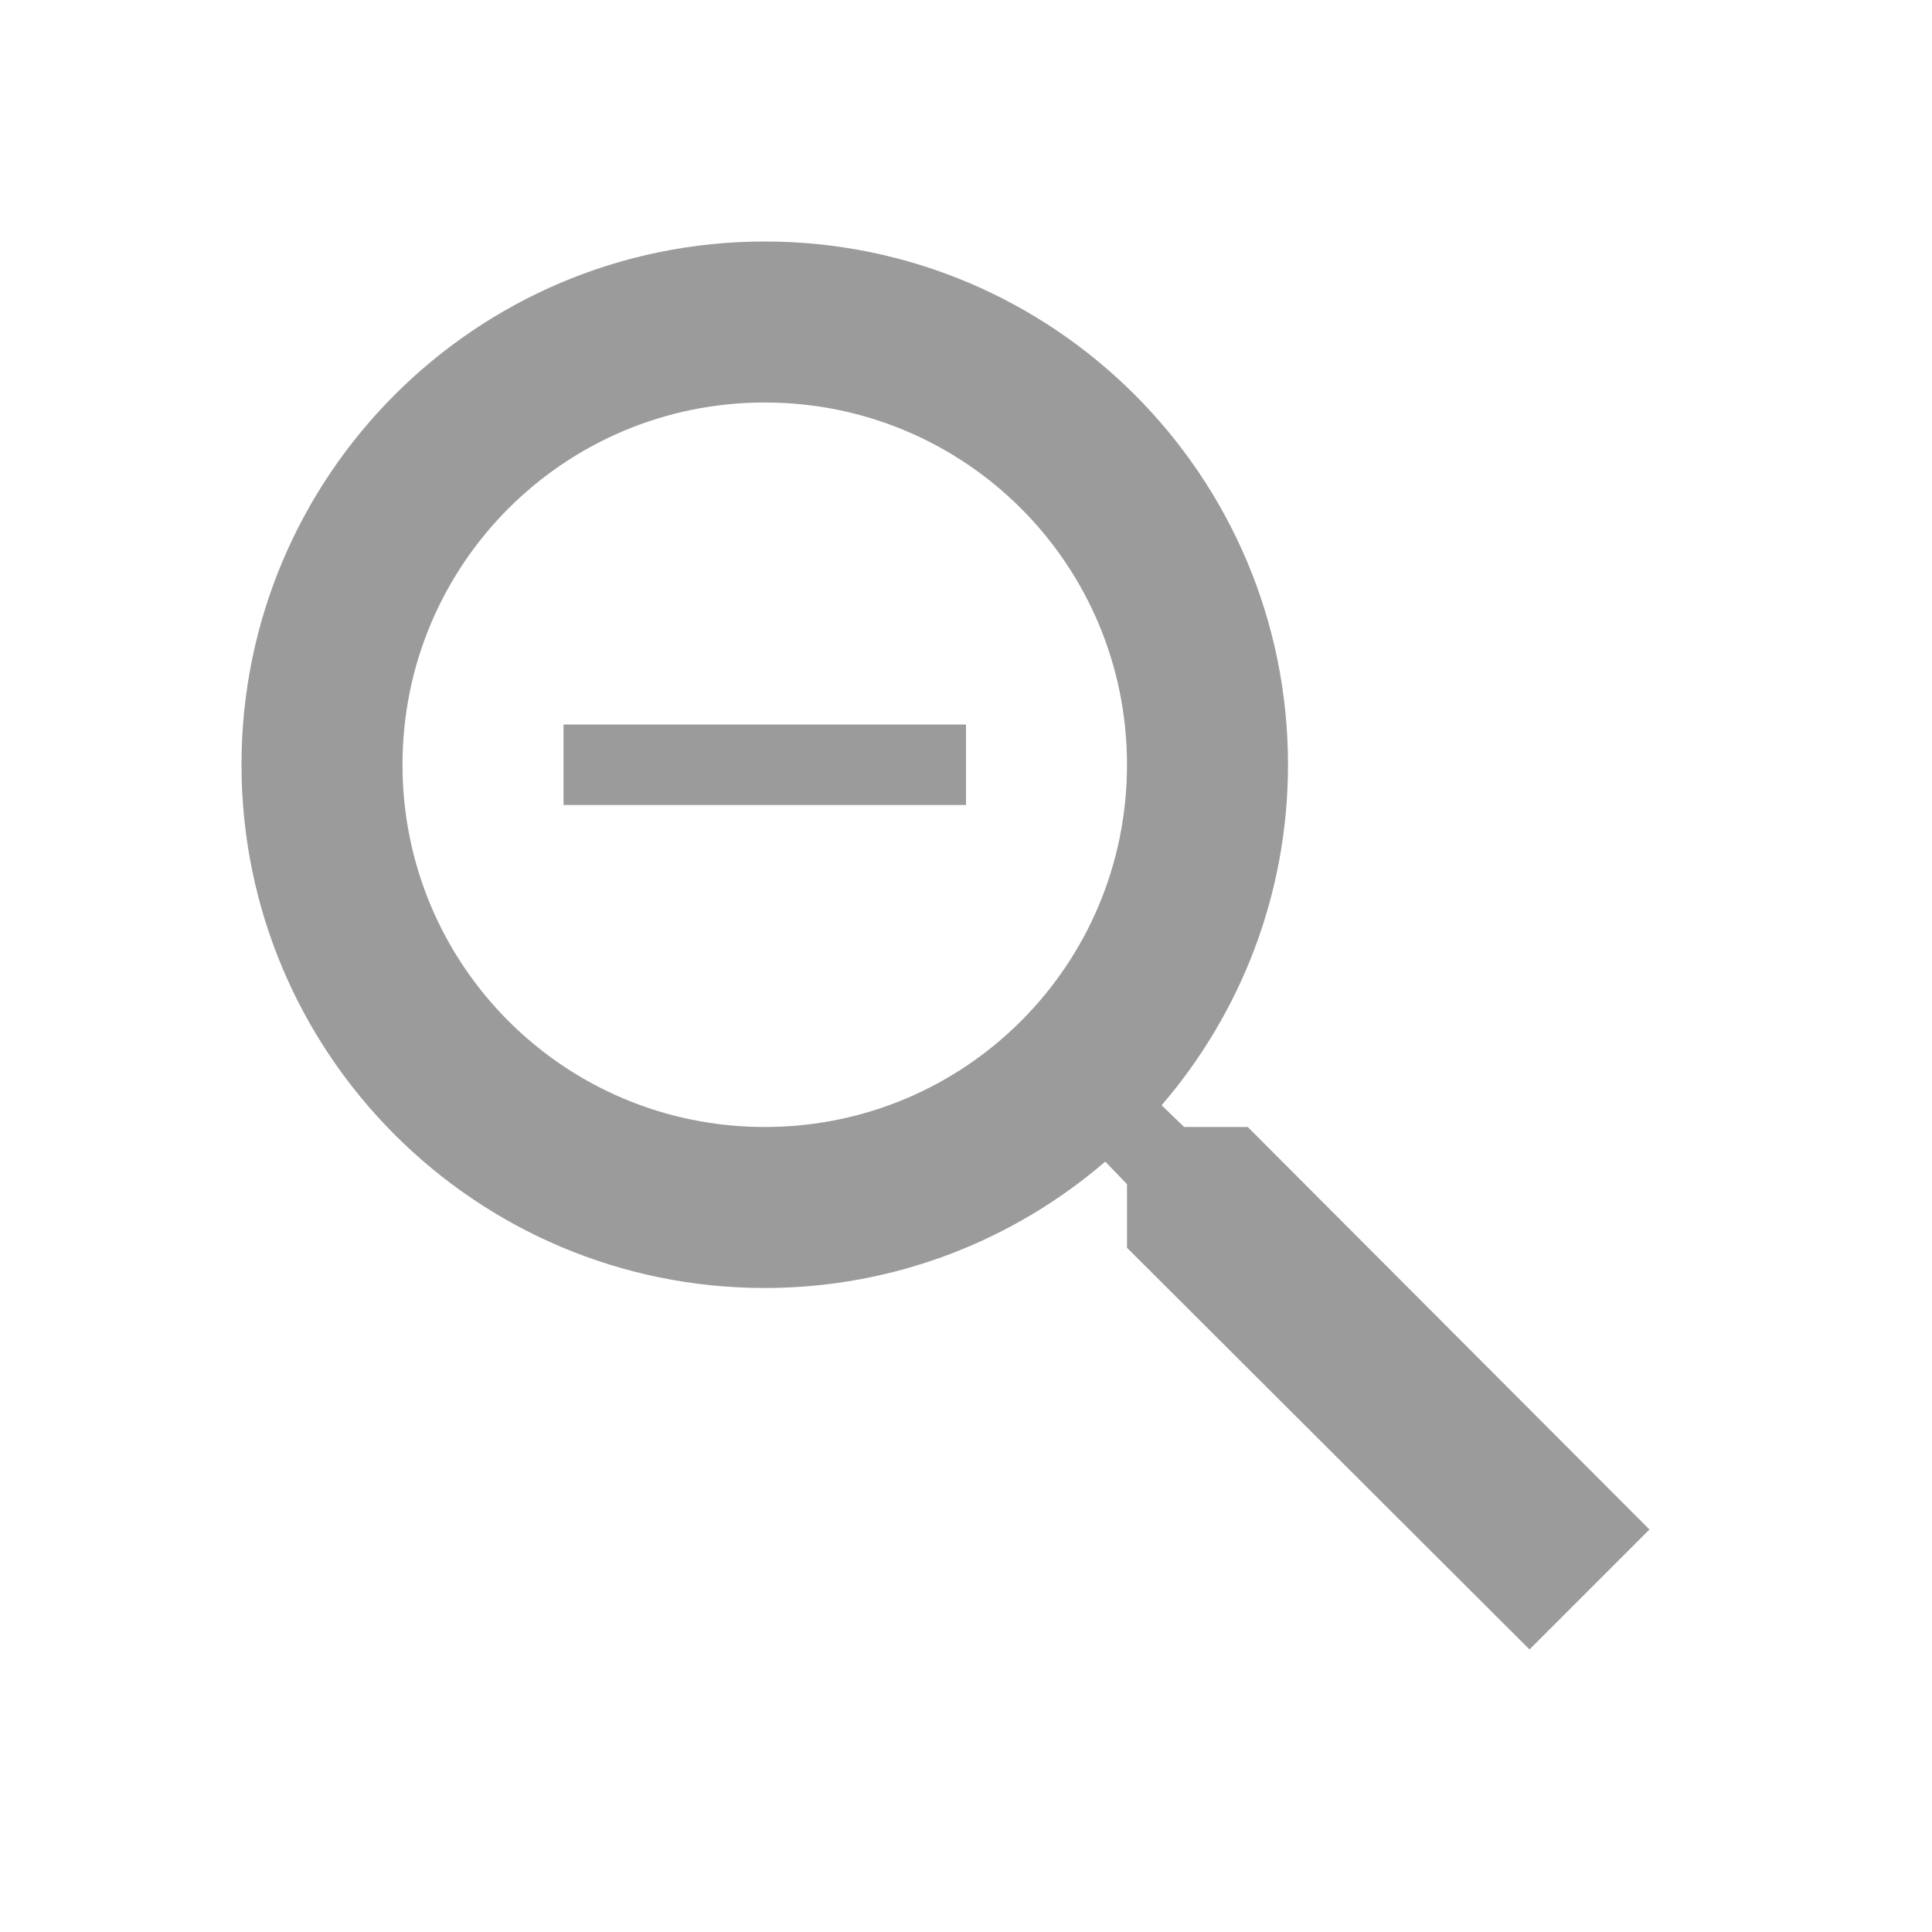
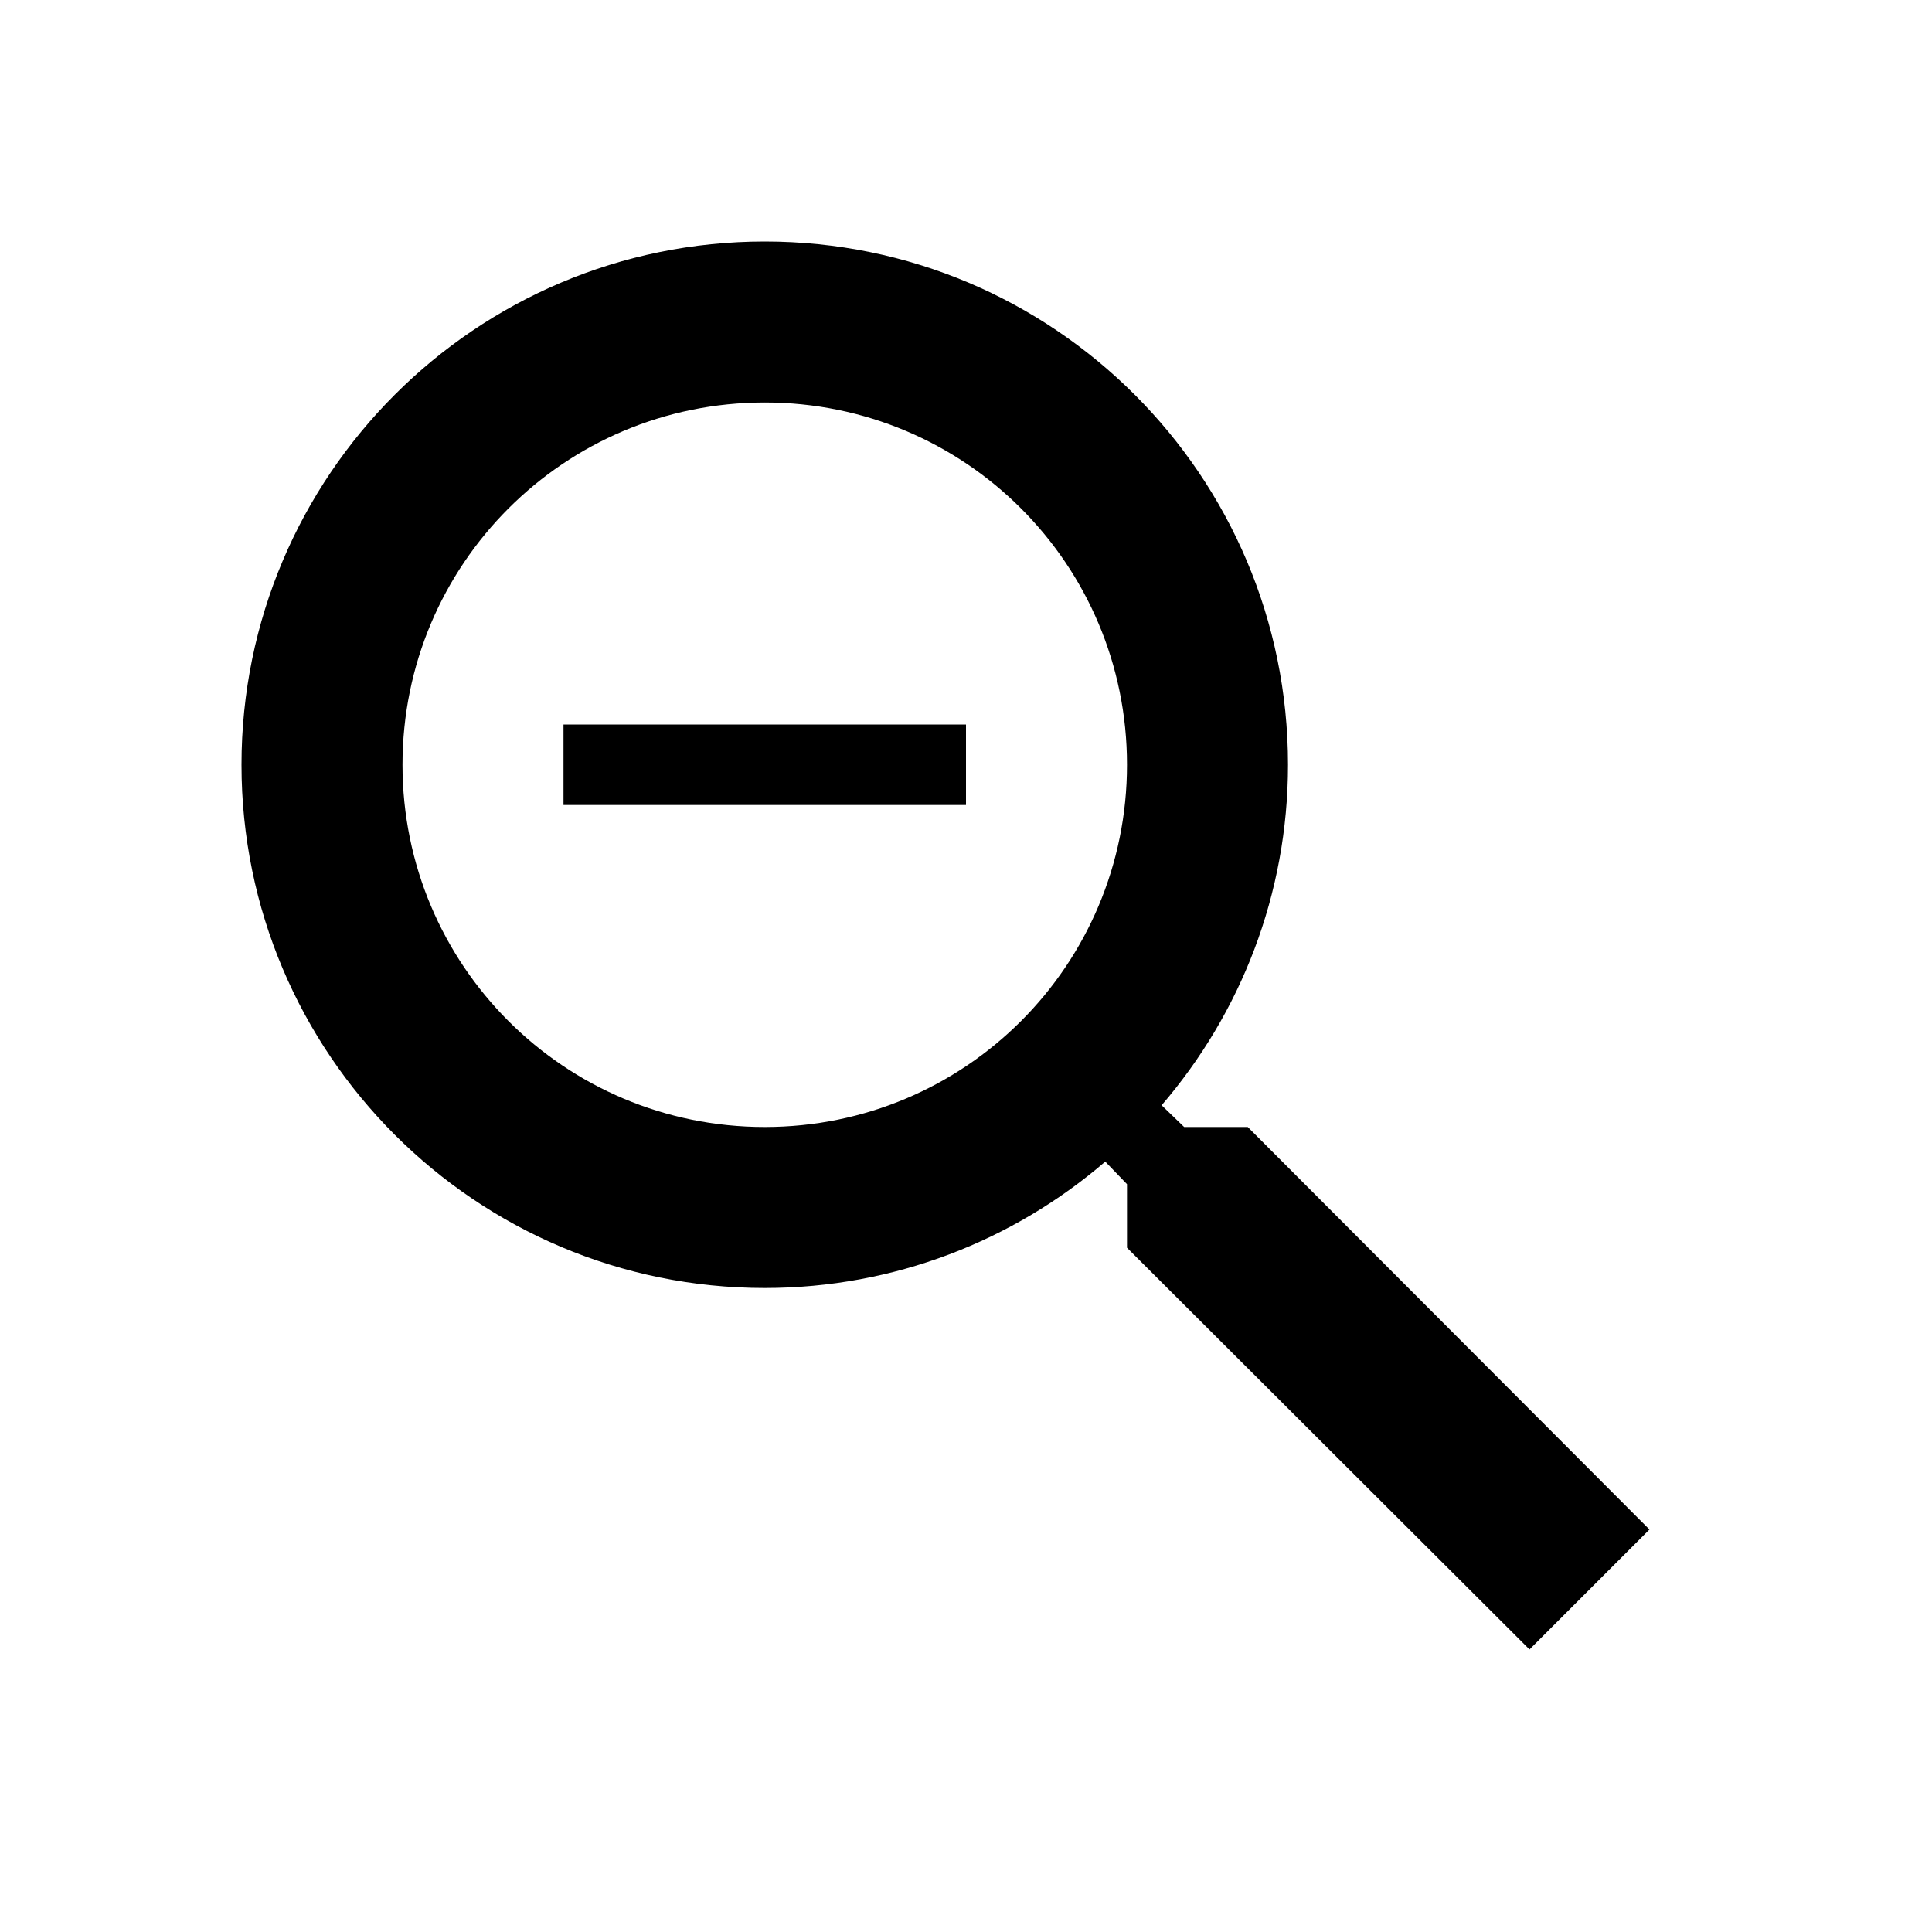
<svg xmlns="http://www.w3.org/2000/svg" width="24" height="24" viewBox="0 0 24 24" fill="none">
-   <path d="M15.5 14H14.71L14.43 13.73C15.41 12.59 16 11.11 16 9.5C16 5.91 13.09 3 9.5 3C5.91 3 3 5.91 3 9.5C3 13.09 5.91 16 9.5 16C11.11 16 12.59 15.41 13.73 14.43L14 14.71V15.5L19 20.49L20.49 19L15.5 14ZM9.5 14C7.01 14 5 11.99 5 9.5C5 7.01 7.01 5 9.5 5C11.99 5 14 7.01 14 9.5C14 11.99 11.99 14 9.5 14ZM7 9H12V10H7V9Z" fill="#9B9B9B" />
+   <path d="M15.5 14H14.71L14.43 13.73C15.41 12.59 16 11.11 16 9.5C16 5.91 13.09 3 9.5 3C5.91 3 3 5.91 3 9.5C3 13.09 5.91 16 9.5 16C11.11 16 12.59 15.41 13.73 14.43L14 14.71V15.5L19 20.49L20.49 19L15.5 14ZM9.5 14C7.01 14 5 11.99 5 9.5C5 7.01 7.01 5 9.5 5C11.99 5 14 7.01 14 9.5C14 11.99 11.99 14 9.5 14ZM7 9H12V10H7V9Z" fill="currentColor" />
</svg>
